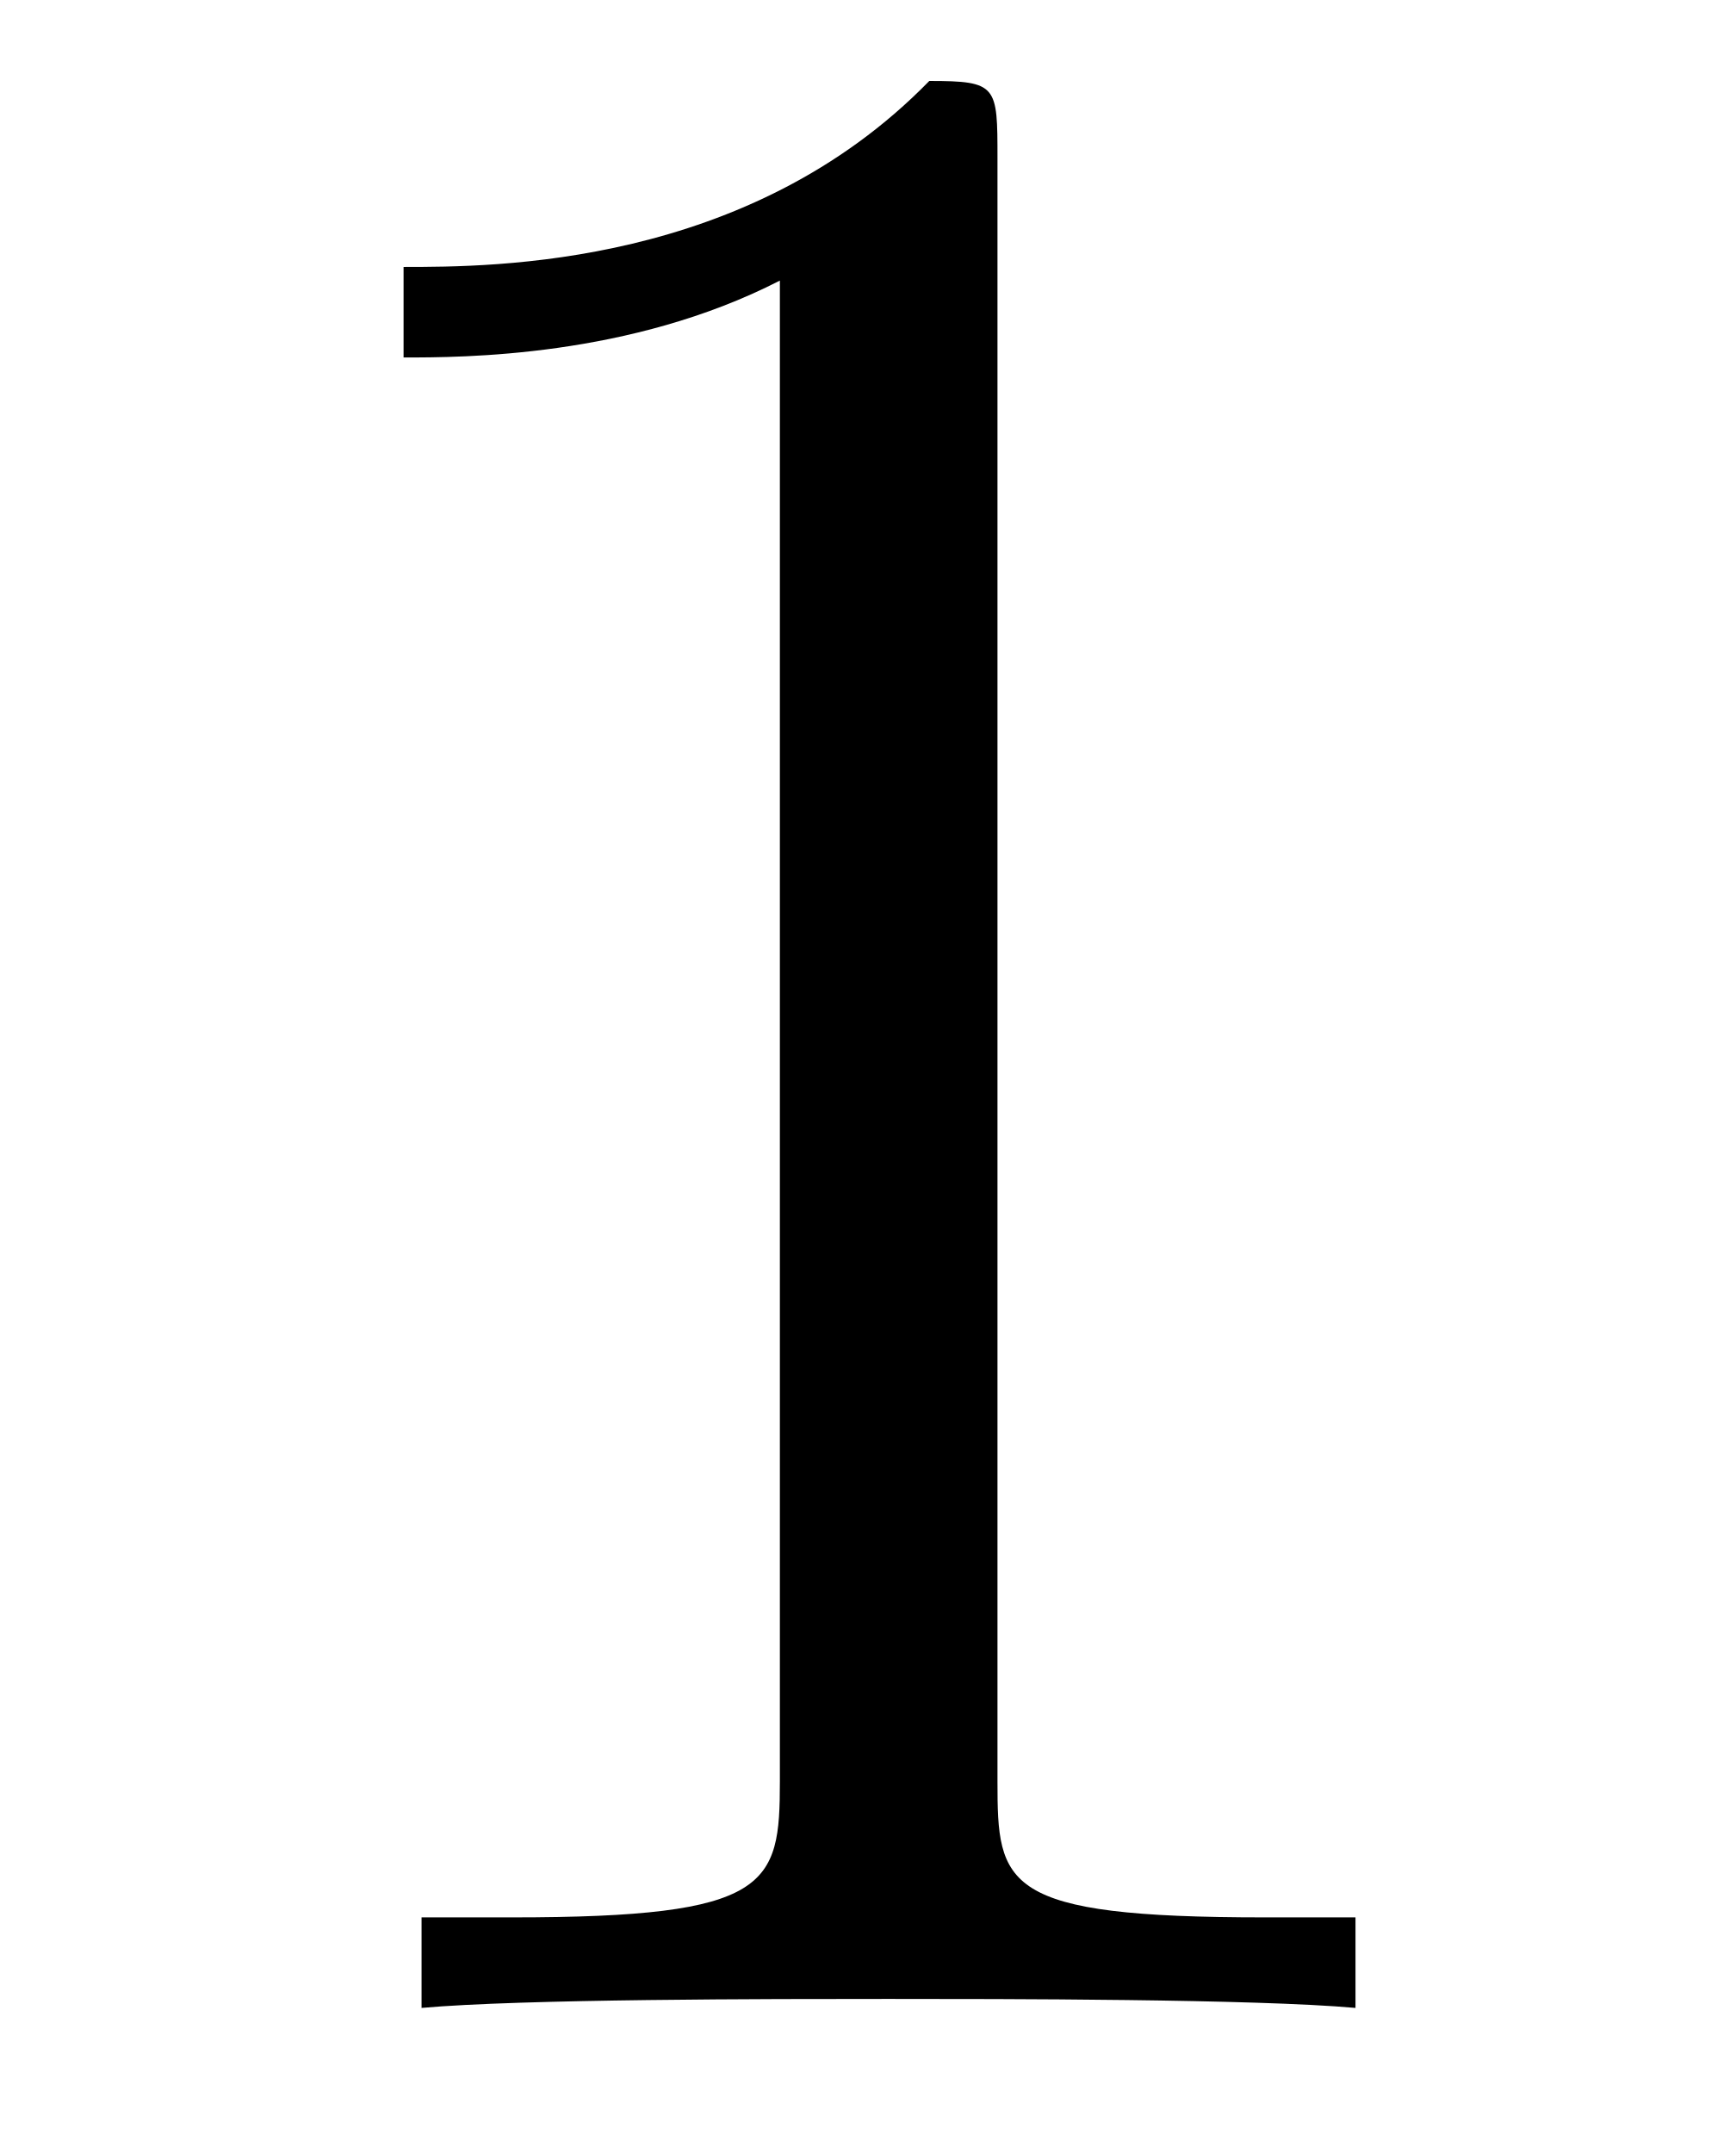
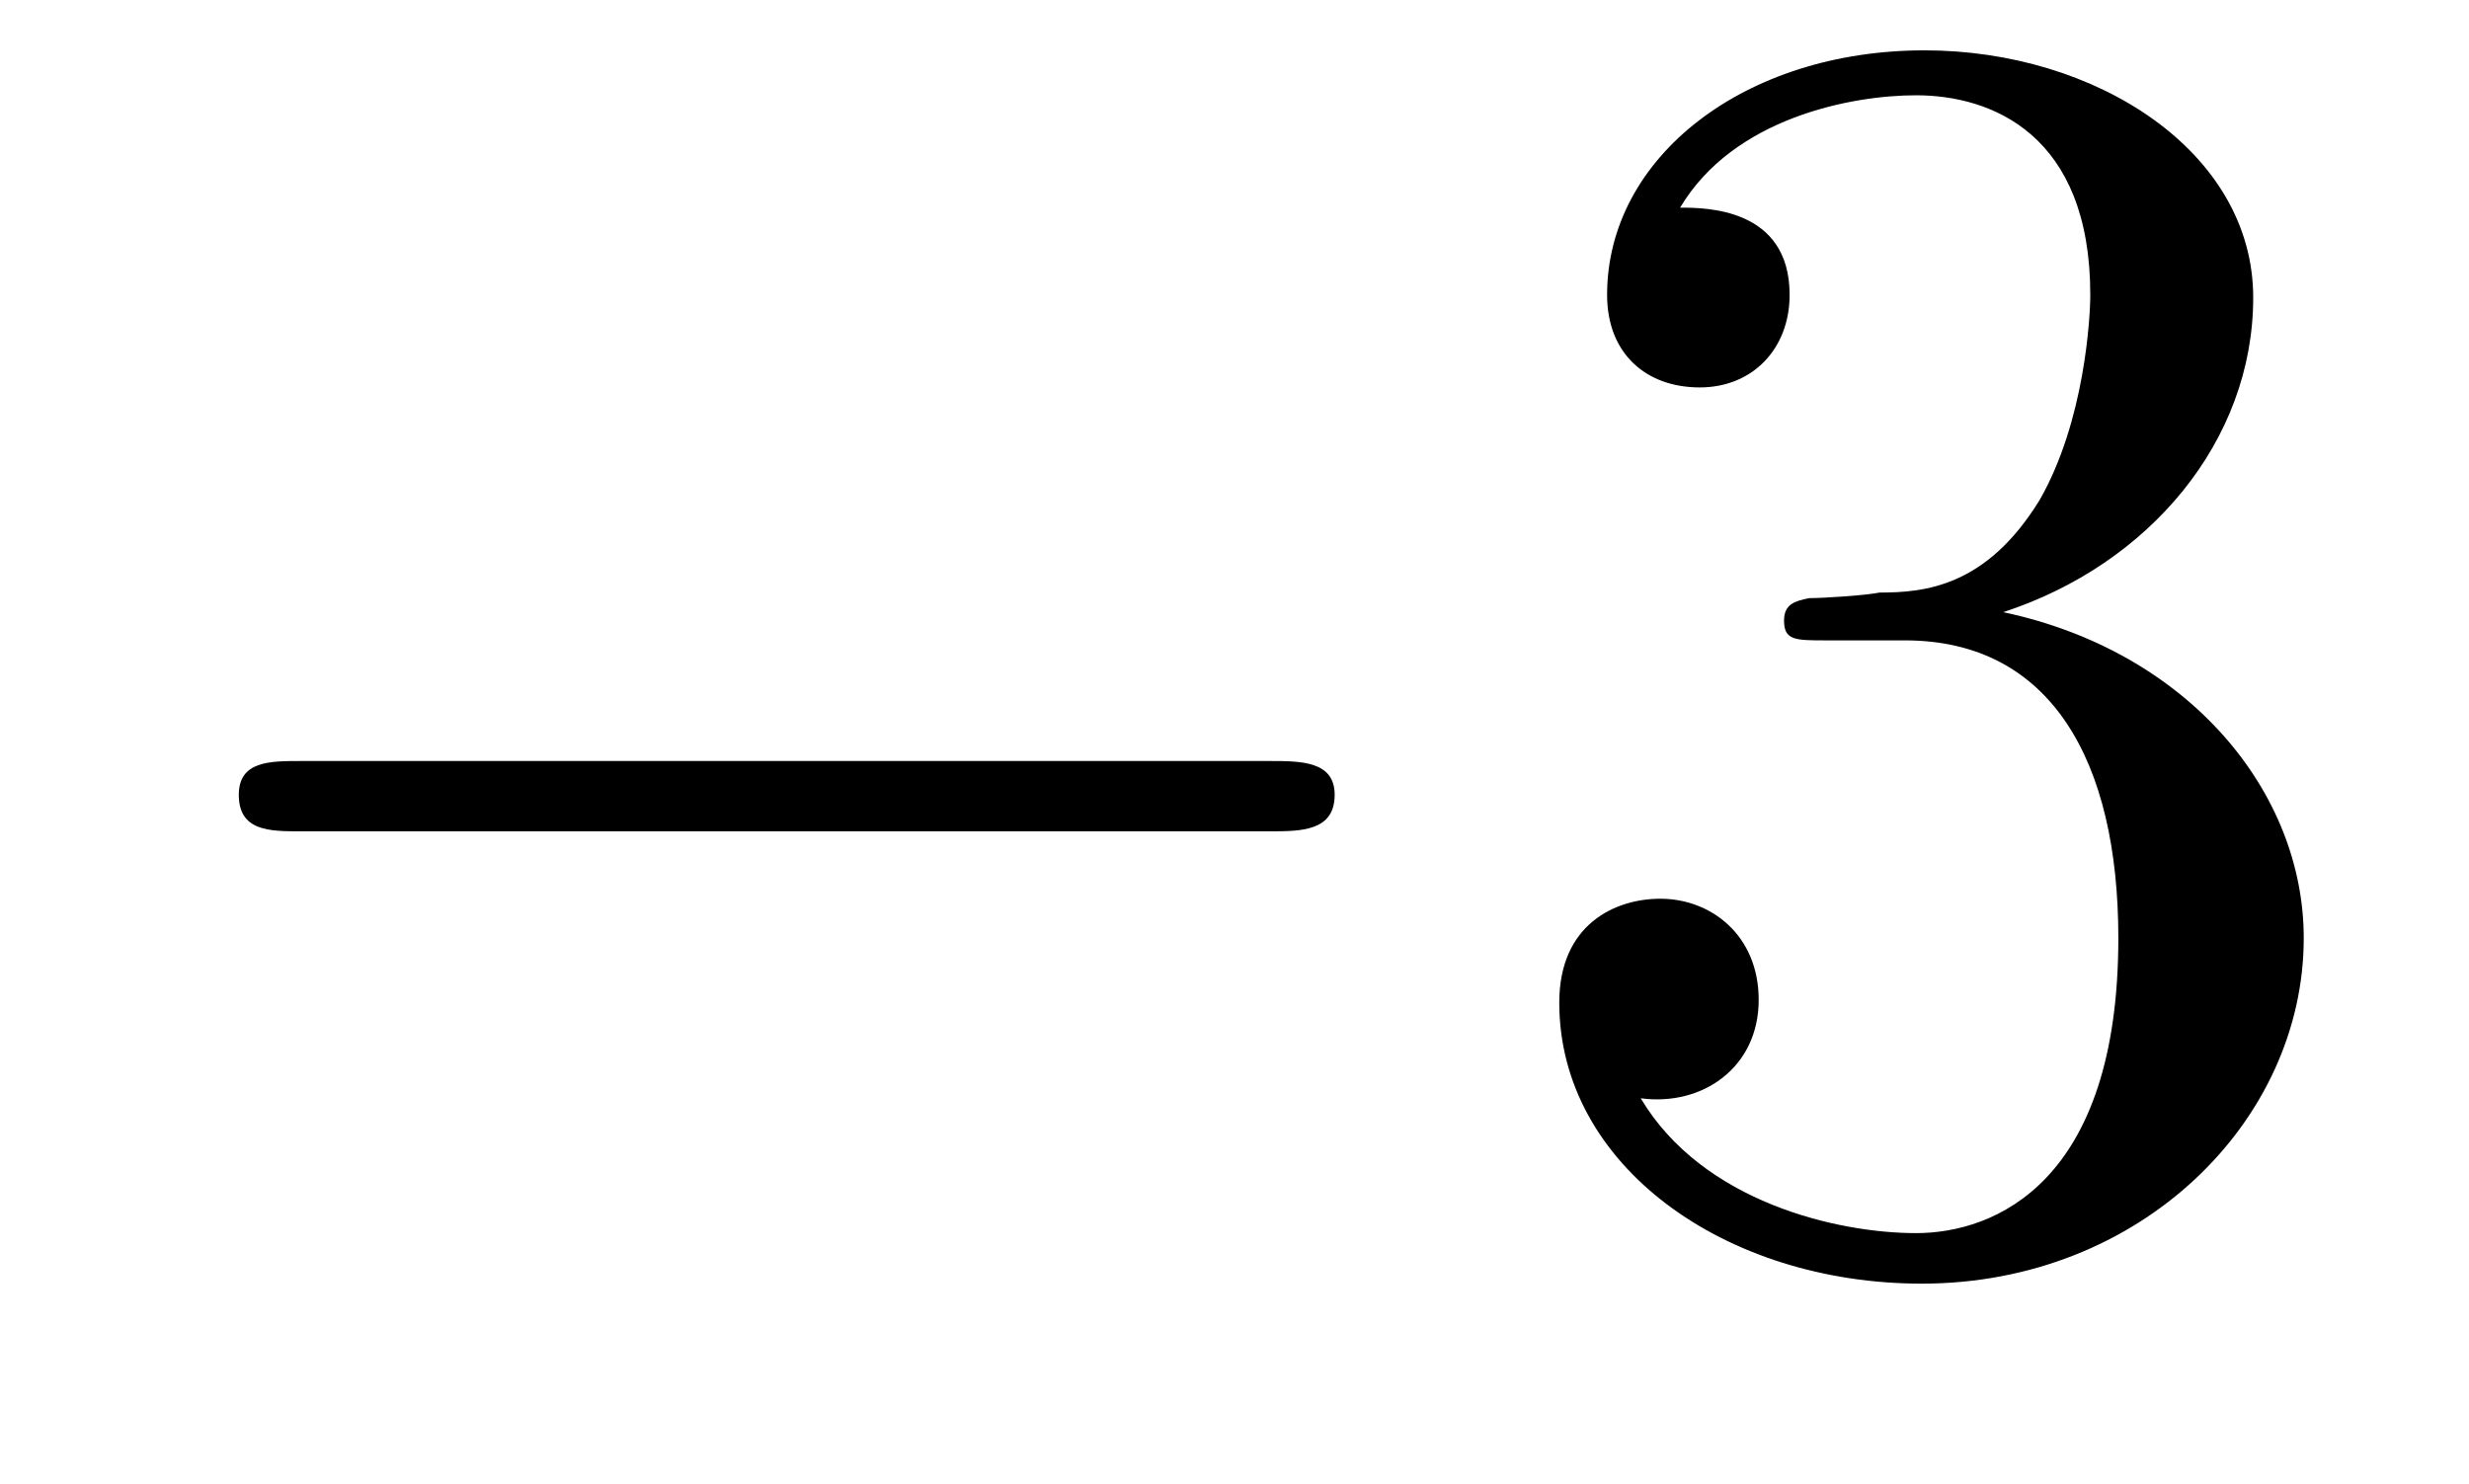
- <svg xmlns="http://www.w3.org/2000/svg" xmlns:xlink="http://www.w3.org/1999/xlink" viewBox="0 0 5.981 7.42">
+ <svg xmlns="http://www.w3.org/2000/svg" xmlns:xlink="http://www.w3.org/1999/xlink" viewBox="0 0 13.73 8.251">
  <defs>
    <g>
      <g id="glyph-0-0">
-         <path d="M 2.938 -6.375 C 2.938 -6.625 2.938 -6.641 2.703 -6.641 C 2.078 -6 1.203 -6 0.891 -6 L 0.891 -5.688 C 1.094 -5.688 1.672 -5.688 2.188 -5.953 L 2.188 -0.781 C 2.188 -0.422 2.156 -0.312 1.266 -0.312 L 0.953 -0.312 L 0.953 0 C 1.297 -0.031 2.156 -0.031 2.562 -0.031 C 2.953 -0.031 3.828 -0.031 4.172 0 L 4.172 -0.312 L 3.859 -0.312 C 2.953 -0.312 2.938 -0.422 2.938 -0.781 Z M 2.938 -6.375 " />
+         <path d="M 6.562 -2.297 C 6.734 -2.297 6.922 -2.297 6.922 -2.5 C 6.922 -2.688 6.734 -2.688 6.562 -2.688 L 1.172 -2.688 C 1 -2.688 0.828 -2.688 0.828 -2.5 C 0.828 -2.297 1 -2.297 1.172 -2.297 Z M 6.562 -2.297 " />
+       </g>
+       <g id="glyph-1-0">
+         <path d="M 2.891 -3.516 C 3.703 -3.781 4.281 -4.469 4.281 -5.266 C 4.281 -6.078 3.406 -6.641 2.453 -6.641 C 1.453 -6.641 0.688 -6.047 0.688 -5.281 C 0.688 -4.953 0.906 -4.766 1.203 -4.766 C 1.5 -4.766 1.703 -4.984 1.703 -5.281 C 1.703 -5.766 1.234 -5.766 1.094 -5.766 C 1.391 -6.266 2.047 -6.391 2.406 -6.391 C 2.828 -6.391 3.375 -6.172 3.375 -5.281 C 3.375 -5.156 3.344 -4.578 3.094 -4.141 C 2.797 -3.656 2.453 -3.625 2.203 -3.625 C 2.125 -3.609 1.891 -3.594 1.812 -3.594 C 1.734 -3.578 1.672 -3.562 1.672 -3.469 C 1.672 -3.359 1.734 -3.359 1.906 -3.359 L 2.344 -3.359 C 3.156 -3.359 3.531 -2.688 3.531 -1.703 C 3.531 -0.344 2.844 -0.062 2.406 -0.062 C 1.969 -0.062 1.219 -0.234 0.875 -0.812 C 1.219 -0.766 1.531 -0.984 1.531 -1.359 C 1.531 -1.719 1.266 -1.922 0.984 -1.922 C 0.734 -1.922 0.422 -1.781 0.422 -1.344 C 0.422 -0.438 1.344 0.219 2.438 0.219 C 3.656 0.219 4.562 -0.688 4.562 -1.703 C 4.562 -2.516 3.922 -3.297 2.891 -3.516 Z M 2.891 -3.516 " />
      </g>
    </g>
  </defs>
  <g fill="rgb(0%, 0%, 0%)" fill-opacity="1">
-     <use xlink:href="#glyph-0-0" x="0.5" y="6.92" />
+     <use xlink:href="#glyph-0-0" x="0.5" y="6.921" />
+   </g>
+   <g fill="rgb(0%, 0%, 0%)" fill-opacity="1">
+     <use xlink:href="#glyph-1-0" x="8.249" y="6.921" />
  </g>
</svg>
